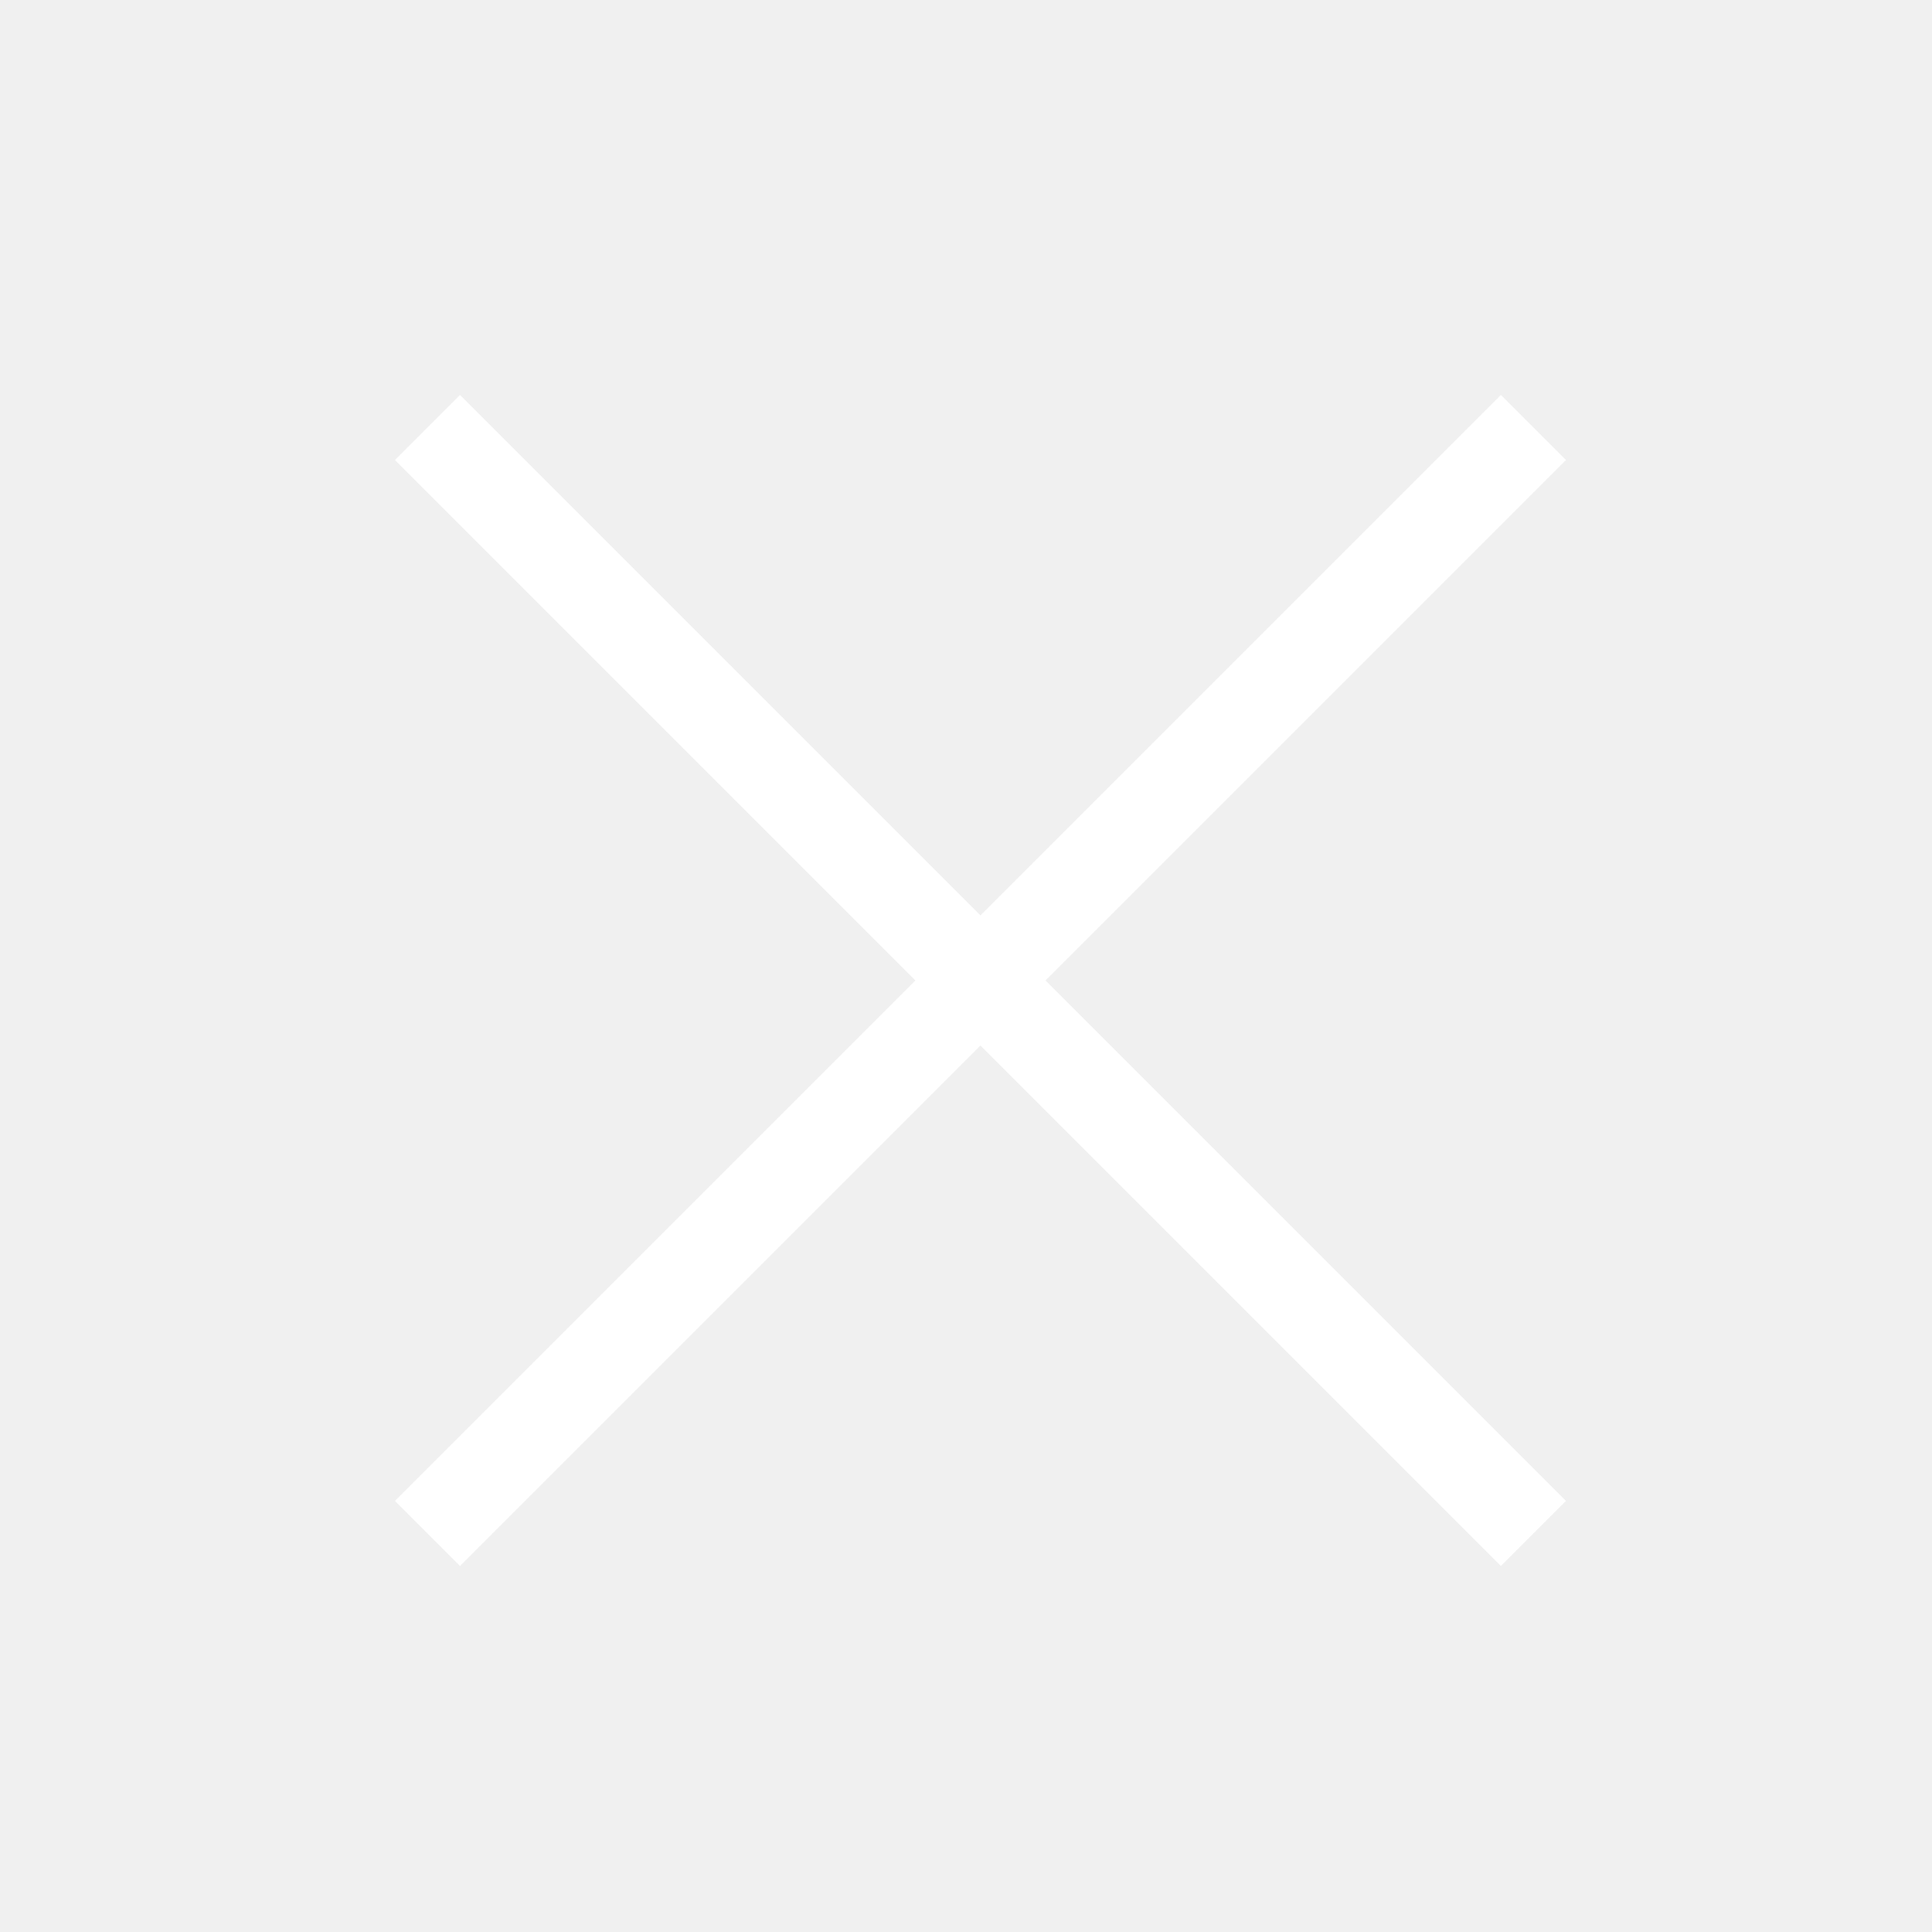
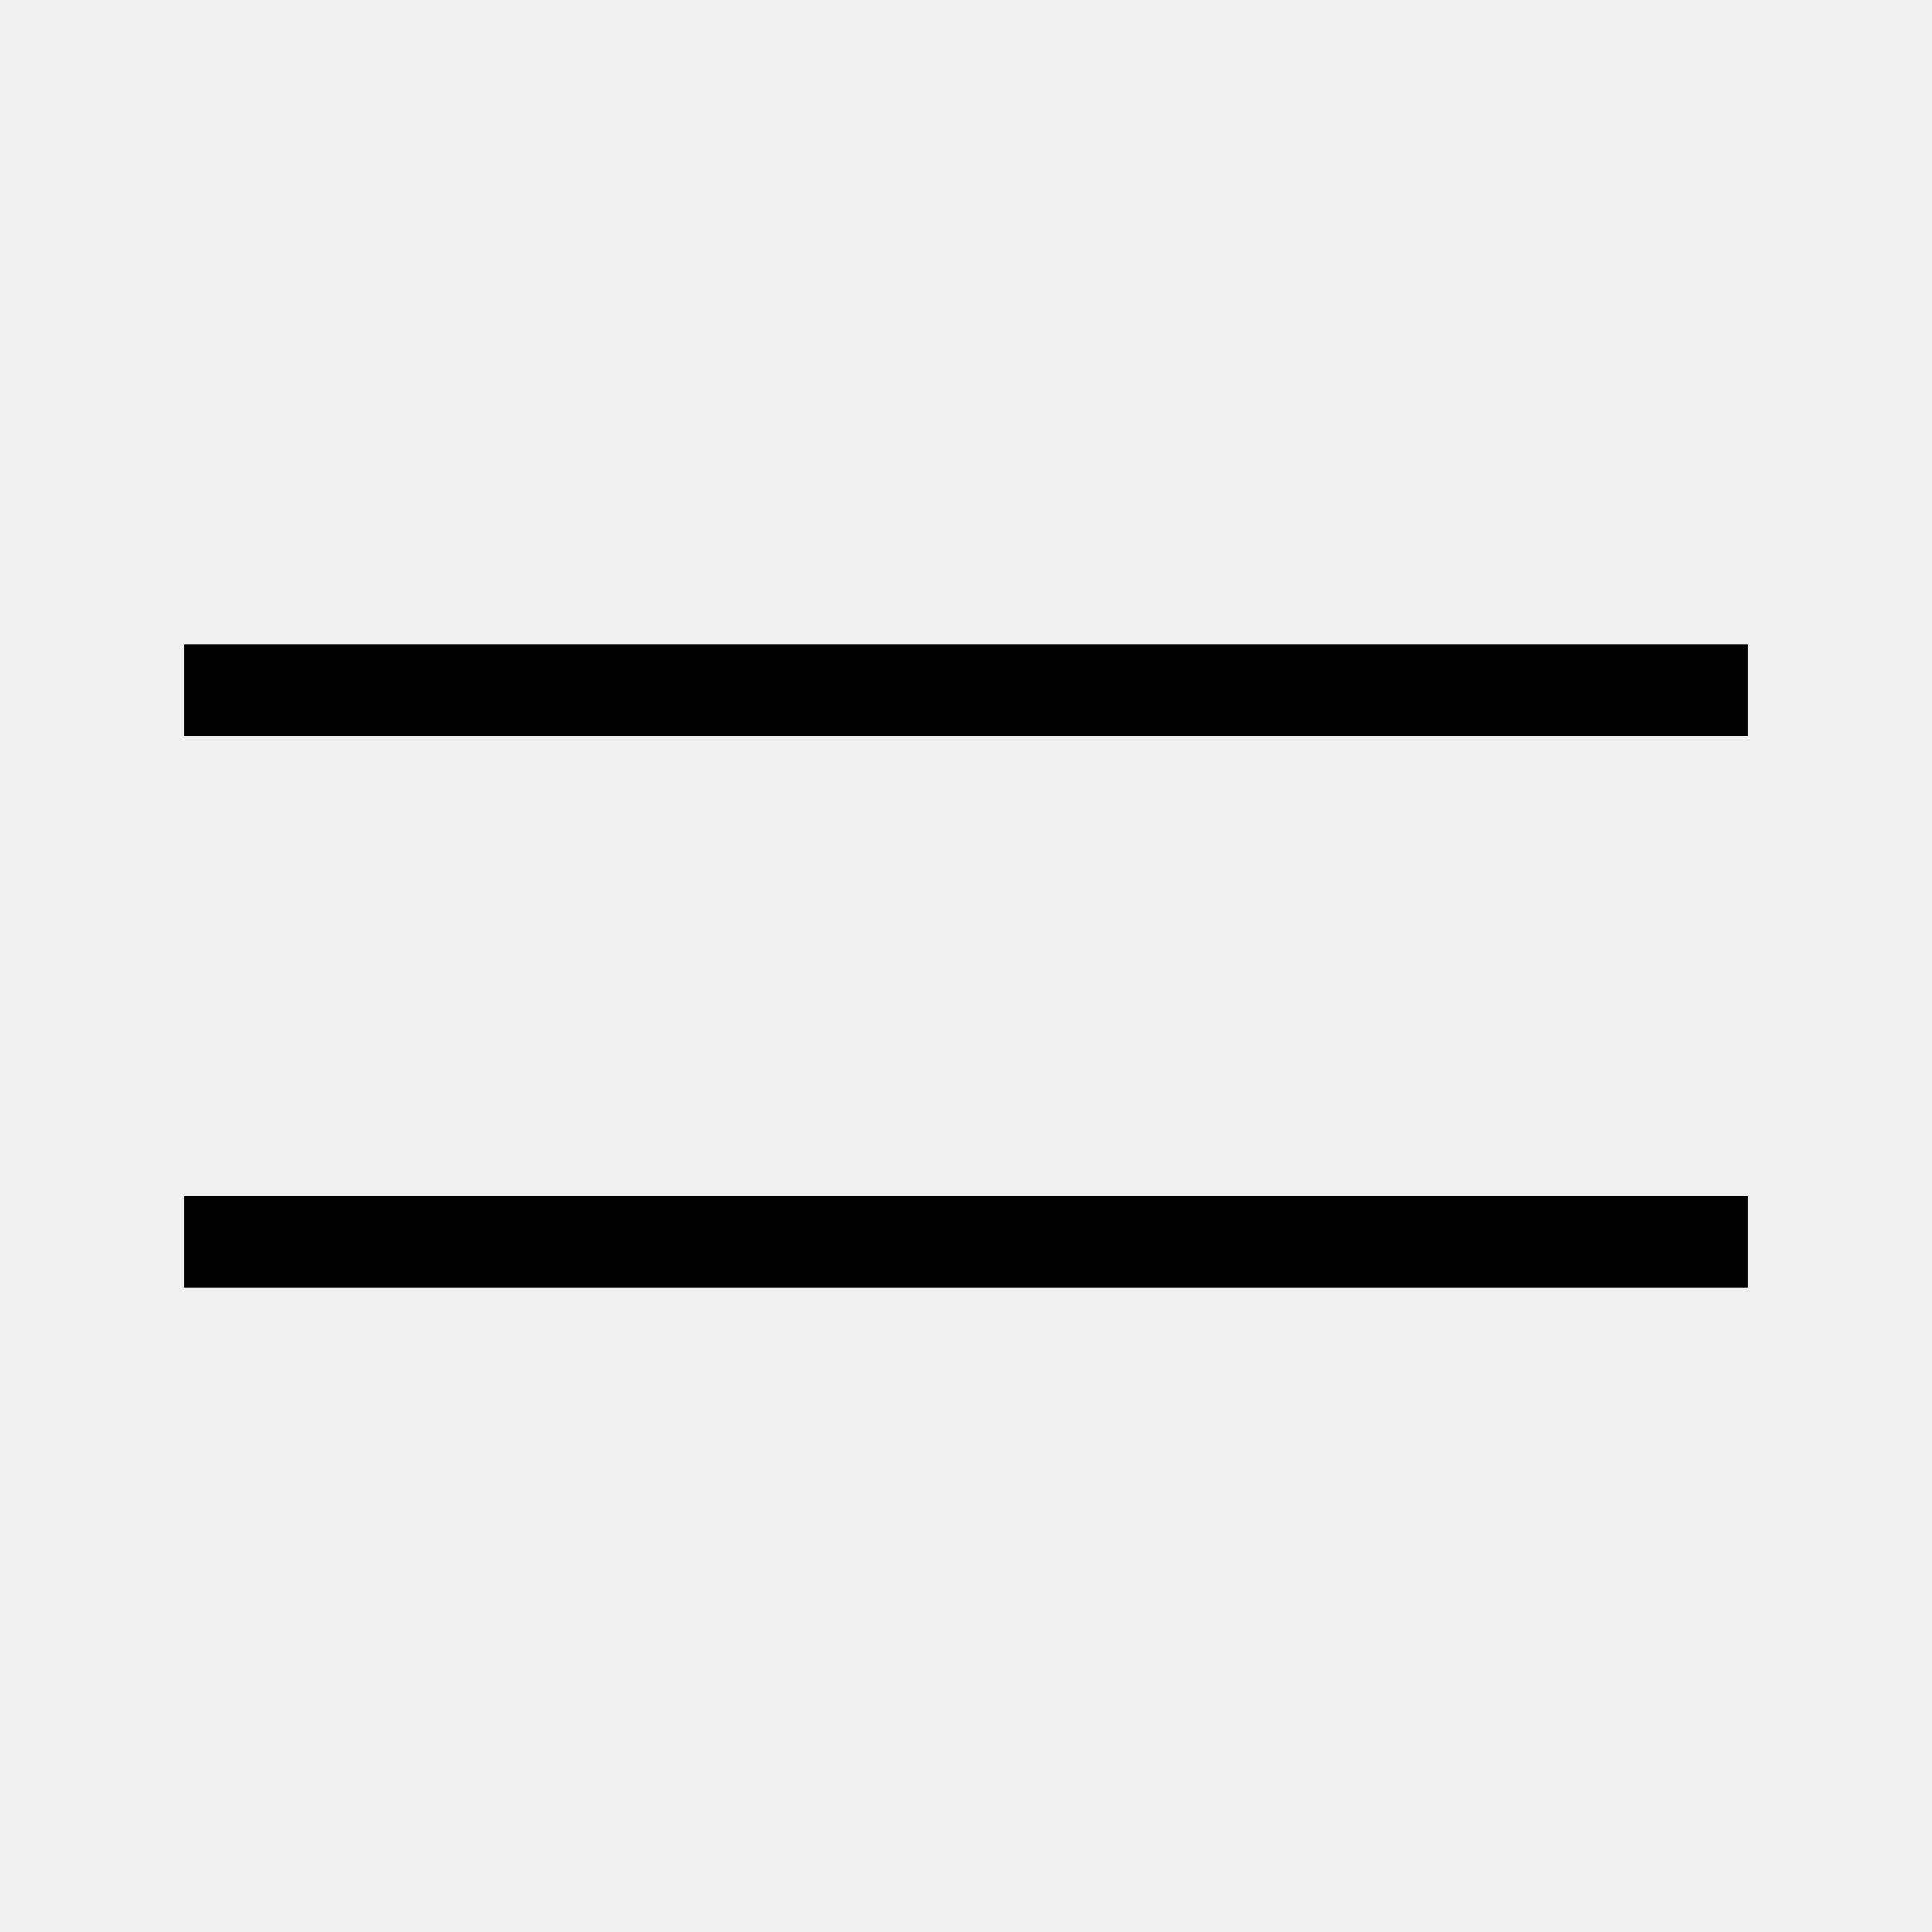
<svg xmlns="http://www.w3.org/2000/svg" width="21px" height="21px" viewBox="0 0 21 21" version="1.1">
  <defs />
  <g id="Container" stroke="none" stroke-width="1" fill="none" fill-rule="evenodd">
-     <g id="icon-close" stroke="#ffffff" stroke-linecap="square">
-       <path d="M5,5 L16.314,16.314" id="Line-Copy-8" />
-       <path d="M5,16.314 L16.314,5" id="Line-Copy-7" />
+     <g id="icon-menu" stroke="#000000" stroke-linecap="square">
+       <path d="M2.5,7.5 L18.5,7.5" id="Line-Copy-8" />
+       <path d="M2.5,13.5 L18.5,13.5" id="Line-Copy-7" />
    </g>
  </g>
</svg>
